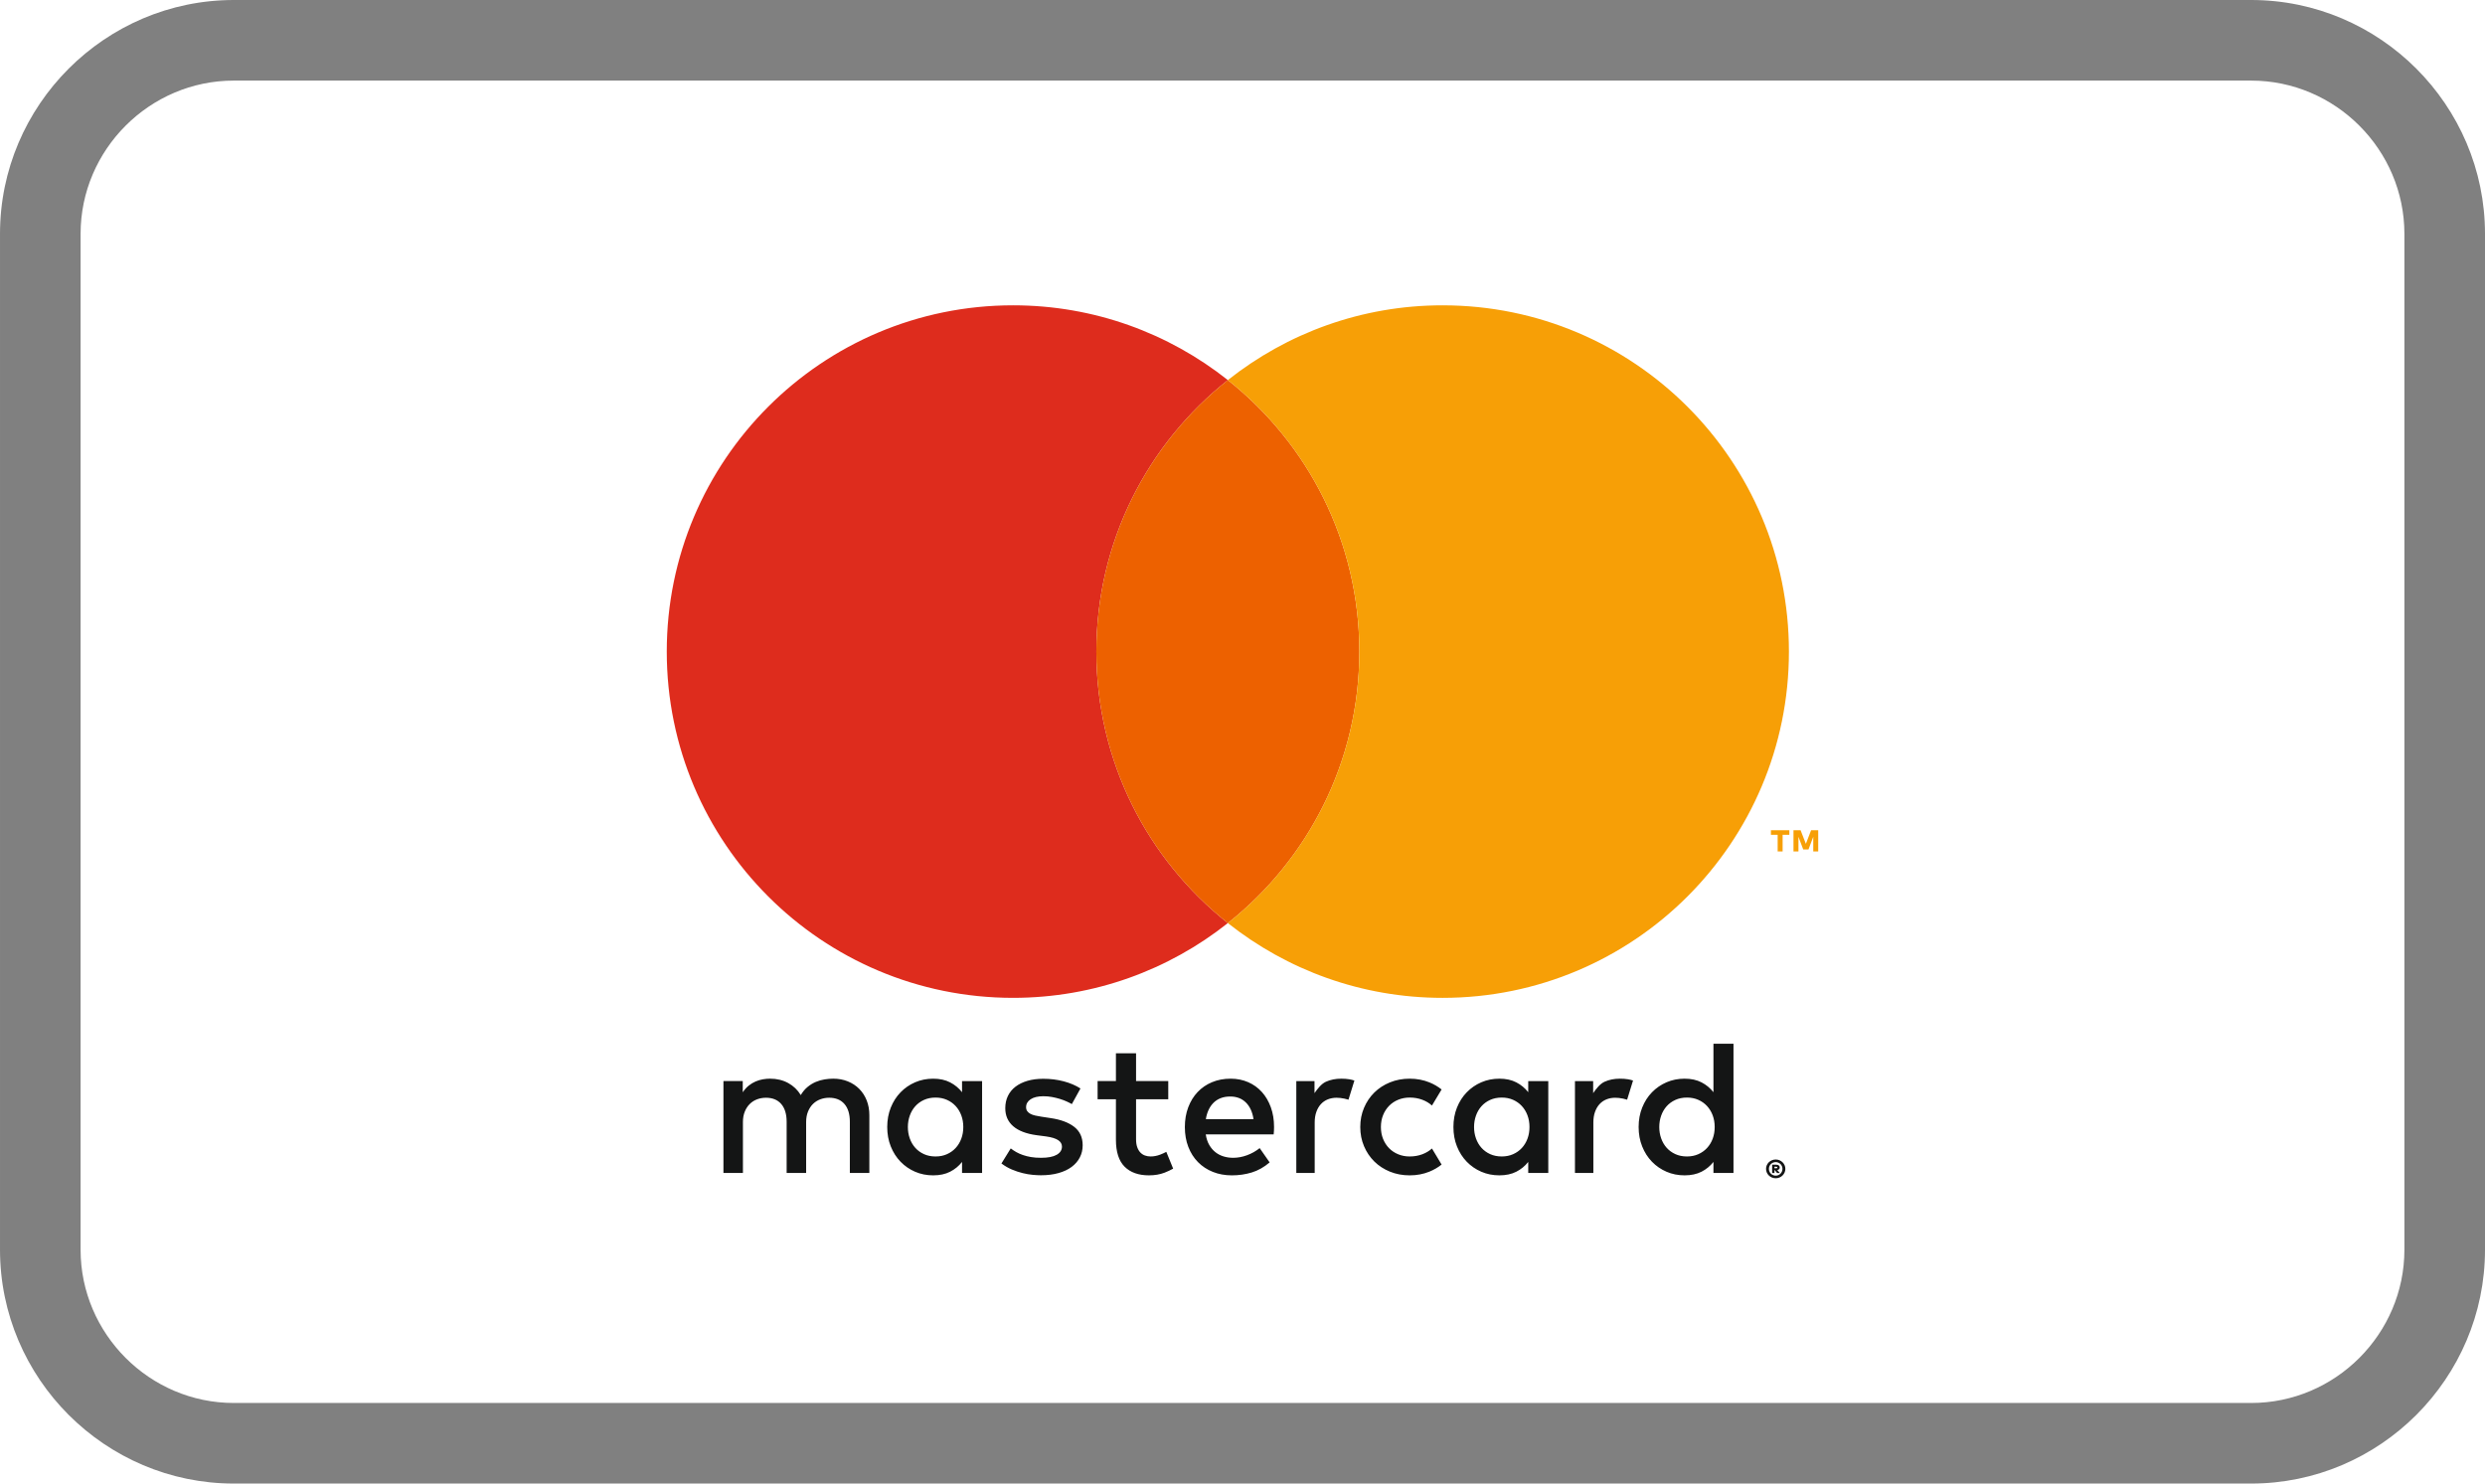
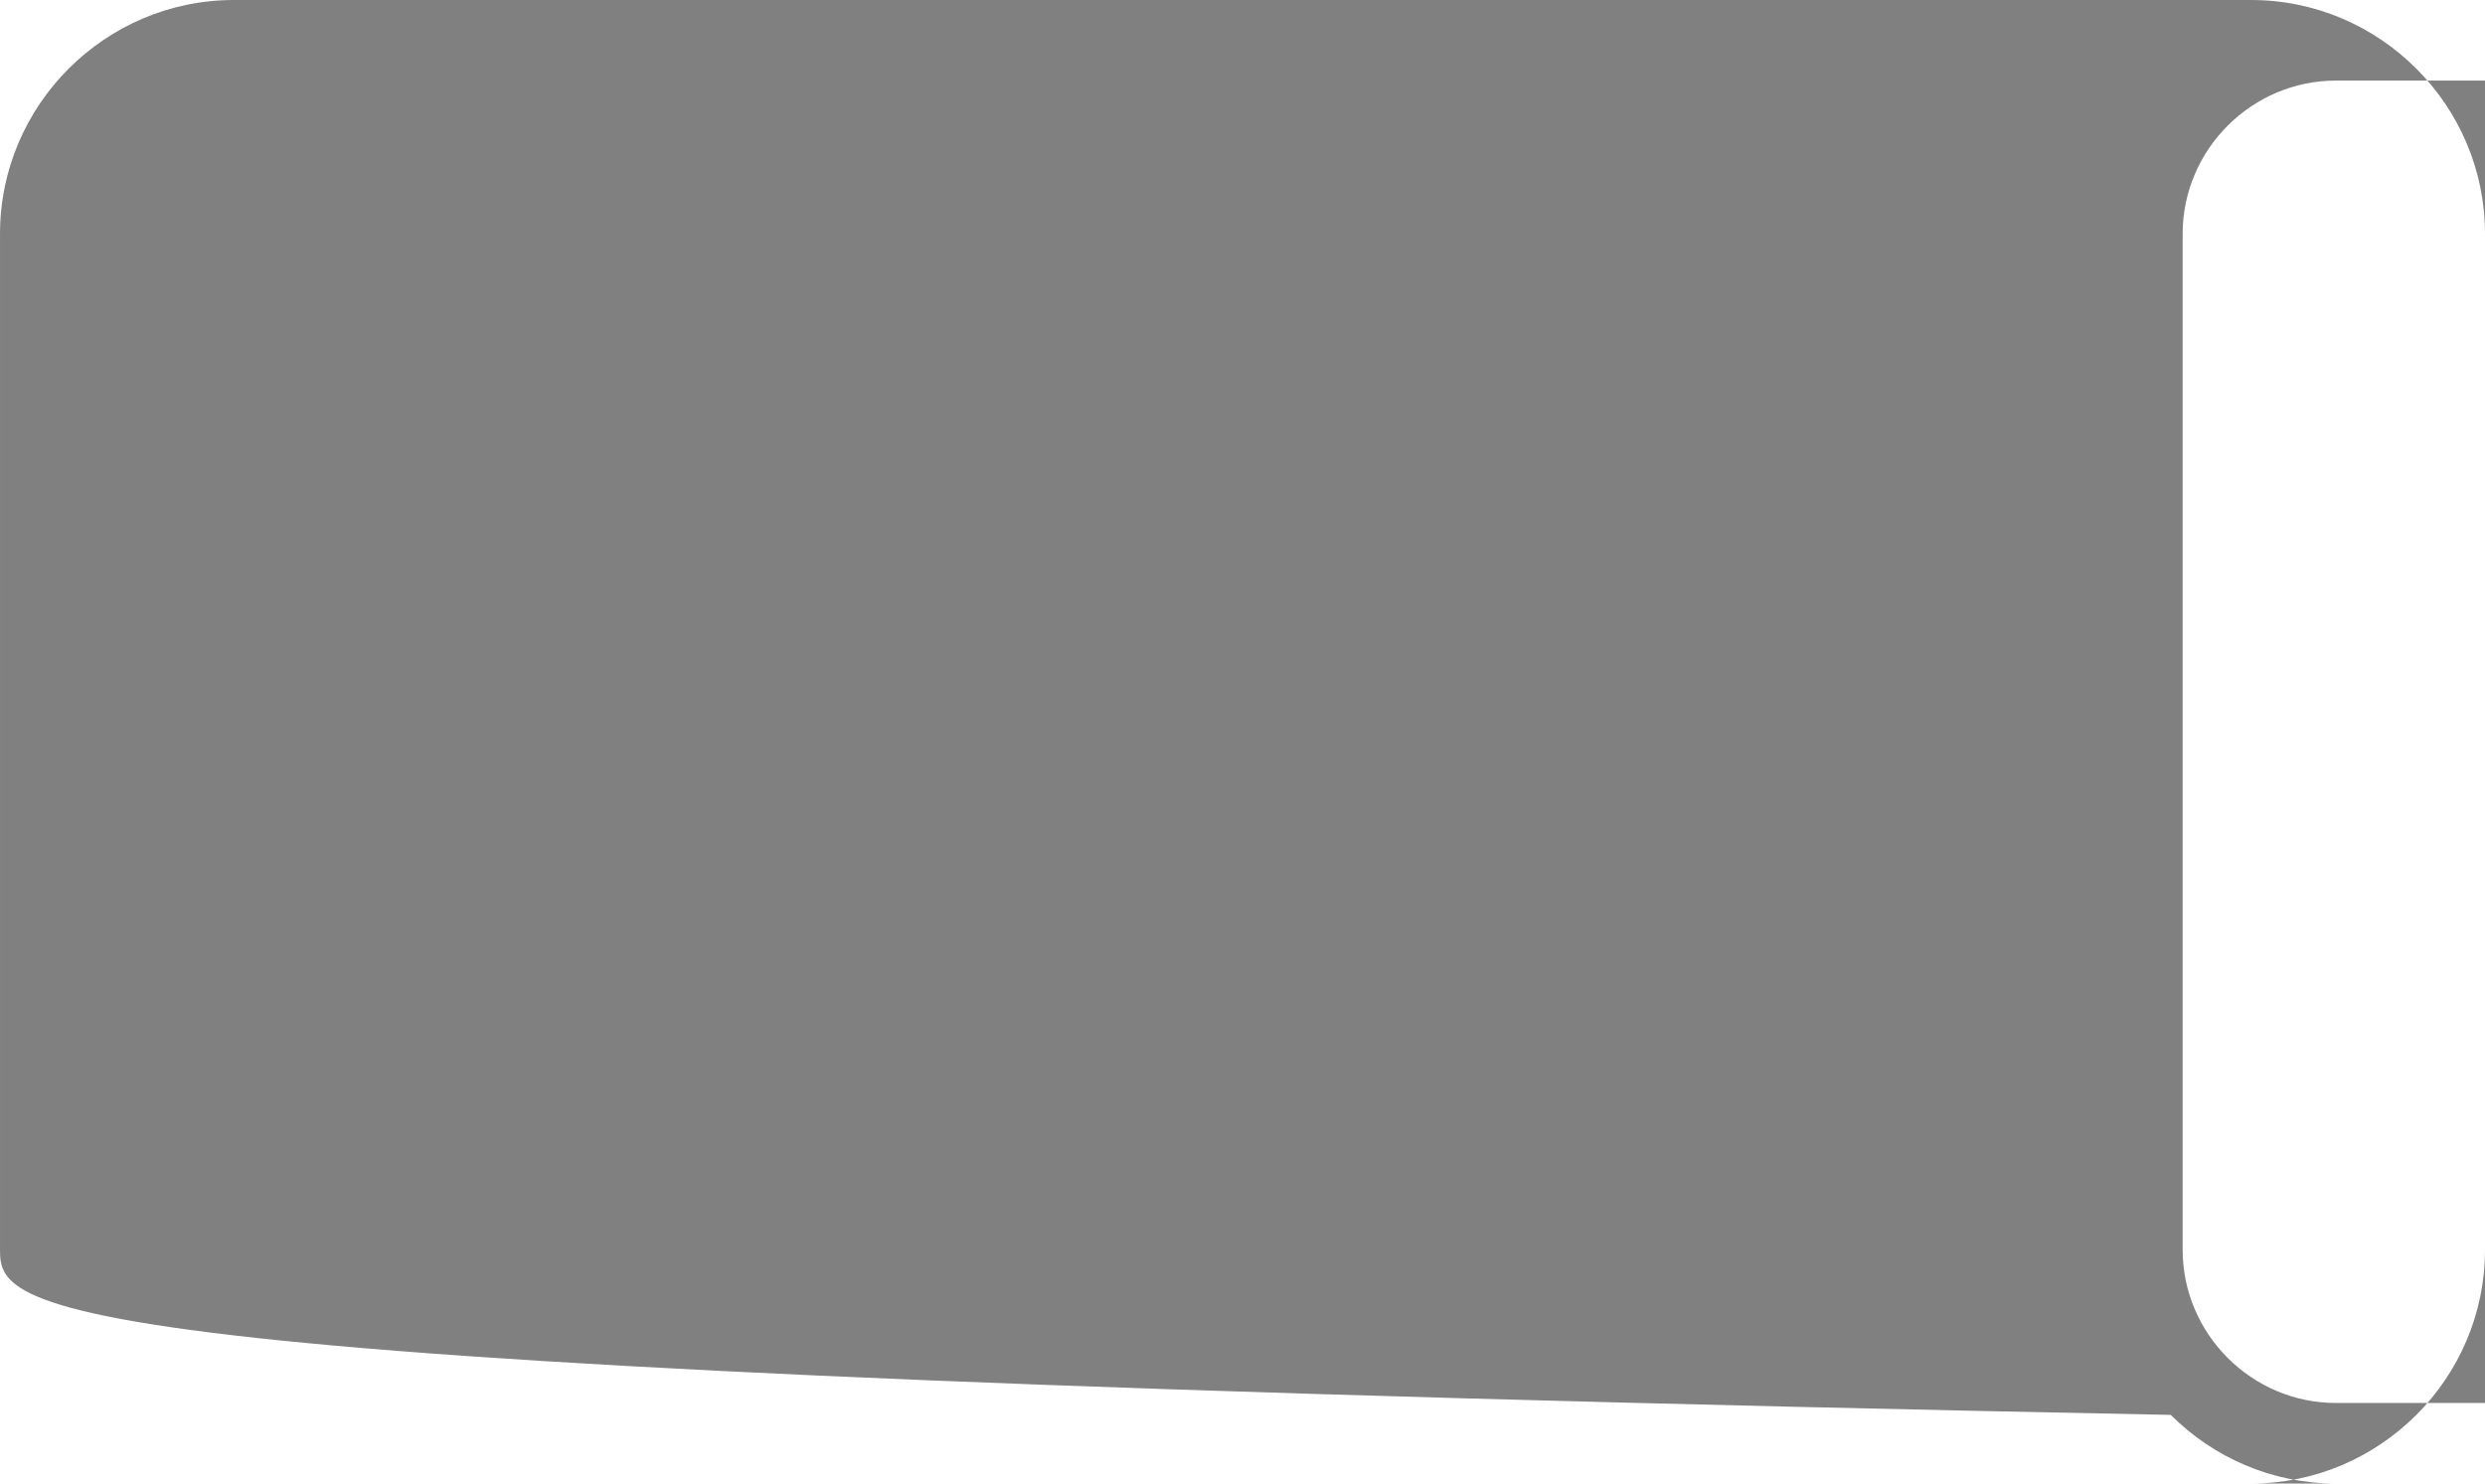
<svg xmlns="http://www.w3.org/2000/svg" viewBox="0 0 333333 199007" shape-rendering="geometricPrecision" text-rendering="geometricPrecision" image-rendering="optimizeQuality" fill-rule="evenodd" clip-rule="evenodd">
  <path d="M115259 146065c-432-433-944-770-1538-1010-593-239-1243-360-1949-360-374 0-761 32-1164 97-403 63-796 178-1183 340-386 163-754 388-1102 676-348 287-652 650-909 1087-415-686-978-1224-1687-1615-710-389-1522-585-2435-585-307 0-624 28-953 83-328 56-654 152-977 289-324 138-633 324-928 560s-562 534-803 894v-1505h-2590v12324h2614v-6831c0-523 83-988 249-1396s389-748 667-1022c278-276 603-483 977-624s772-213 1195-213c880 0 1563 278 2048 837 485 557 728 1355 728 2392v6857h2615v-6831c0-523 83-988 249-1396s388-748 666-1022c278-276 604-483 977-624 374-141 772-213 1196-213 879 0 1562 278 2048 837 486 557 728 1355 728 2392v6857h2615v-7745c0-720-119-1380-355-1981-236-600-571-1117-1002-1550zm122765 10443v204h235c48 0 86-7 111-22 26-15 39-41 39-78s-13-63-39-79c-26-17-63-25-111-25h-235zm241-272c153 0 269 34 348 102s119 158 119 273c0 89-28 163-85 222-57 58-140 98-248 115l347 401h-375l-310-389h-36v389h-313v-1114h554zm-73 1467c125 0 243-24 353-72 109-48 206-113 287-194 81-82 145-179 193-289 46-110 69-228 69-356 0-125-23-243-69-354-47-111-111-207-193-288-80-81-177-146-287-193s-228-71-353-71c-129 0-248 24-359 71-111 48-208 112-290 193-81 81-147 177-193 288s-70 229-70 354c0 127 23 246 70 356 46 110 111 207 193 289 82 81 179 146 290 194s230 72 359 72zm0-2166c179 0 347 33 504 100 157 65 294 156 410 269 117 114 209 246 276 398 68 153 101 315 101 489 0 172-33 335-101 487-67 152-158 287-276 401-116 116-253 206-410 272-157 67-325 100-504 100-183 0-354-33-512-100-159-66-296-156-413-272-116-114-208-248-274-401-66-152-100-316-100-487 0-174 33-335 100-489 66-152 158-285 274-398 117-113 254-204 413-269 158-67 329-100 512-100zm-51855-7207c342-347 750-618 1222-811s982-290 1531-290c605 0 1165 96 1684 290 502 186 937 447 1306 778l1294-2153c-485-388-1032-706-1640-953-811-330-1691-495-2644-495-952 0-1833 165-2644 495s-1509 785-2097 1364c-587 578-1048 1263-1382 2052-335 789-503 1646-503 2572 0 927 167 1784 503 2574 334 789 795 1472 1382 2052 587 579 1286 1033 2097 1364 811 330 1692 495 2644 495 953 0 1833-165 2644-495 608-248 1155-565 1640-954l-1294-2153c-369 331-804 591-1306 778-519 193-1080 290-1684 290-548 0-1059-96-1531-290-472-193-880-463-1222-810-343-347-613-763-810-1247-197-486-295-1019-295-1603 0-583 98-1117 295-1601 197-486 468-901 811-1248zm43399 4419c-180 481-434 897-760 1248-326 352-716 628-1170 829-454 202-961 303-1517 303-584 0-1105-105-1563-315-459-210-847-493-1165-849-317-356-561-774-733-1254-172-481-257-990-257-1531 0-540 86-1050 257-1531 172-480 416-898 733-1254 318-356 706-639 1165-849 458-211 980-316 1563-316 556 0 1063 101 1517 303 455 201 845 478 1170 830 326 352 579 767 760 1248 180 480 269 1002 269 1569s-90 1090-269 1570zm103-12741v6502c-430-548-961-989-1596-1318-635-331-1394-496-2277-496-867 0-1673 160-2419 482s-1398 770-1956 1344-995 1258-1312 2052c-319 793-477 1661-477 2605s158 1812 477 2605c317 794 754 1478 1312 2053 557 574 1209 1022 1956 1344 746 322 1552 482 2419 482 882 0 1642-163 2277-489 634-325 1166-763 1596-1311v1479h2688v-17334h-2688zm-12559 4688c-756 0-1437 137-2046 411-609 275-1119 935-1530 1527v-1616h-2442v12324h2468v-6780c0-523 72-991 219-1402 146-412 347-759 604-1042s567-498 927-644c361-146 755-219 1183-219 327 0 678 39 1055 117 193 39 372 87 540 144l795-2572c-216-69-434-127-659-165-331-56-702-83-1113-83zm-37379 0c-754 0-1436 137-2045 411-609 275-1119 935-1531 1527v-1616h-2441v12324h2467v-6780c0-523 73-991 219-1402 146-412 347-759 605-1042s566-498 927-644c359-146 754-219 1183-219 327 0 678 39 1056 117 192 39 372 87 540 144l795-2572c-216-69-435-127-660-165-330-56-701-83-1113-83zm-24275 10189c-433 163-860 244-1280 244-275 0-530-43-766-129-236-85-441-220-618-405-176-184-315-422-418-714-104-291-155-644-155-1055v-5365h4319v-2444h-4319v-3731h-2701v3731h-2457v2444h2457v5416c0 1639 387 2845 1163 3622 777 776 1864 1164 3262 1164 781 0 1481-120 2103-360 411-159 792-341 1149-541l-919-2251c-260 139-533 264-821 373zm49266-2136c-180 481-433 897-759 1248-326 352-716 628-1171 829-454 202-960 303-1518 303-583 0-1104-105-1563-315s-847-493-1164-849c-318-356-562-774-733-1254-172-481-257-990-257-1531 0-540 86-1050 257-1531 172-480 416-898 733-1254s705-639 1164-849c459-211 980-316 1563-316 558 0 1065 101 1518 303 455 201 845 478 1171 830s579 767 759 1248c180 480 270 1002 270 1569s-90 1090-270 1570zm102-6239c-429-548-960-989-1595-1318-634-331-1394-496-2277-496-866 0-1673 160-2419 482s-1398 770-1955 1344c-558 574-996 1258-1313 2052-318 793-476 1661-476 2605s158 1812 476 2605c317 794 755 1478 1313 2053 557 574 1209 1022 1955 1344s1553 482 2419 482c883 0 1643-163 2277-489 635-325 1166-763 1595-1311v1479h2689v-12324h-2689v1492zm-43243 3615c69-445 189-856 361-1228 172-373 393-694 662-965 271-270 592-478 965-624 374-146 800-219 1280-219 857 0 1557 266 2097 798 541 532 883 1278 1029 2238h-6394zm7520-3634c-511-570-1124-1012-1839-1325-717-313-1503-470-2360-470-910 0-1740 156-2491 470-751 313-1396 754-1936 1325-541 570-960 1254-1261 2052-300 798-450 1677-450 2637 0 978 155 1865 463 2663 309 798 741 1479 1299 2045s1223 1004 1995 1312c771 309 1621 464 2547 464 935 0 1825-129 2670-386s1644-708 2400-1351l-1337-1917c-515 411-1084 731-1706 958-622 228-1242 341-1859 341-438 0-858-59-1261-180-403-120-768-306-1094-559s-605-577-837-972c-231-394-390-870-476-1428h9109c17-154 30-317 39-489 8-171 13-343 13-515 0-960-144-1837-431-2631-286-793-685-1475-1196-2046zm-25175 4670c-756-587-1806-979-3152-1176l-1274-194c-284-43-550-92-798-148s-463-131-643-225c-179-94-324-215-431-360-107-146-160-326-160-541 0-438 204-792 611-1062s980-404 1717-404c386 0 766 33 1139 103 373 69 726 154 1061 256 334 103 639 217 914 342 274 124 506 243 695 353l1157-2096c-643-412-1393-731-2251-959-857-227-1771-341-2741-341-789 0-1496 93-2123 277-625 184-1159 446-1601 784-442 340-781 753-1017 1242-237 490-353 1038-353 1647 0 995 353 1799 1060 2413 708 613 1749 1014 3120 1202l1287 168c738 102 1278 268 1622 495 343 227 514 516 514 869 0 462-236 829-708 1099s-1170 405-2097 405c-506 0-958-34-1357-103-398-69-764-160-1093-276-331-116-627-248-889-398-261-150-504-311-726-482l-1248 2019c446 334 914 605 1402 811 490 205 969 366 1441 481 472 117 918 193 1338 231 420 39 789 59 1106 59 883 0 1675-98 2374-296 700-198 1287-474 1763-831 477-356 840-780 1094-1273s379-1035 379-1627c0-1055-376-1876-1131-2464zm-15152 1589c-180 481-433 897-759 1248-326 352-716 628-1170 829-455 202-961 303-1518 303-583 0-1105-105-1563-315-459-210-847-493-1164-849-318-356-562-774-733-1254-172-481-257-990-257-1531 0-540 86-1050 257-1531 172-480 416-898 733-1254s706-639 1164-849c459-211 980-316 1563-316 557 0 1063 101 1518 303 454 201 844 478 1170 830s579 767 759 1248c180 480 270 1002 270 1569s-90 1090-270 1570zm103-6239c-429-548-961-989-1596-1318-635-331-1394-496-2277-496-866 0-1672 160-2419 482-746 322-1398 770-1955 1344-558 574-995 1258-1313 2052-317 793-476 1661-476 2605s159 1812 476 2605c318 794 755 1478 1313 2053 557 574 1209 1022 1955 1344 747 322 1553 482 2419 482 883 0 1643-163 2277-489 635-325 1167-763 1596-1311v1479h2689v-12324h-2689v1492z" fill="#141515" />
  <path d="M147063 87405c0-14766 6898-27911 17638-36420-7920-6274-17924-10030-28812-10030-25653 0-46450 20797-46450 46449 0 25653 20796 46449 46450 46449 10888 0 20892-3755 28812-10029-10740-8508-17638-21654-17638-36420z" fill="#de2c1d" />
  <path d="M147063 87405c0 14767 6898 27912 17638 36420 10740-8508 17637-21654 17637-36420s-6898-27911-17637-36420c-10740 8508-17638 21654-17638 36420z" fill="#ed6100" />
  <path d="M193513 40955c-10888 0-20892 3756-28811 10030 10740 8508 17637 21654 17637 36420 0 14767-6898 27912-17637 36420 7919 6274 17923 10029 28811 10029 25653 0 46449-20796 46449-46449s-20796-46449-46449-46449zm49714 73260v-1972l-640 1702h-706l-640-1698v1968h-666v-2843h954l707 1820 700-1820h956v2843h-667zm-4775 0v-2230h-903v-613h2470v613h-902v2230h-666z" fill="#f79f06" />
-   <path d="M31366 0h270600c8631 0 16474 3528 22156 9210 5683 5683 9211 13526 9211 22156v136275c0 8629-3529 16472-9211 22155-5683 5682-13526 9211-22155 9211H31367c-8629 0-16473-3528-22156-9211C3529 184114 1 176272 1 167641V31366c0-8631 3528-16474 9210-22156S22737 0 31368 0zm270600 10811H31366c-5647 0-10785 2315-14513 6043s-6043 8866-6043 14513v136275c0 5646 2315 10784 6043 14512 3729 3729 8867 6044 14513 6044h270600c5645 0 10783-2315 14512-6044 3728-3729 6044-8867 6044-14511V31368c0-5645-2315-10784-6043-14513-3728-3728-8867-6043-14513-6043z" fill="gray" fill-rule="nonzero" />
+   <path d="M31366 0h270600c8631 0 16474 3528 22156 9210 5683 5683 9211 13526 9211 22156v136275c0 8629-3529 16472-9211 22155-5683 5682-13526 9211-22155 9211h11367c-8629 0-16473-3528-22156-9211C3529 184114 1 176272 1 167641V31366c0-8631 3528-16474 9210-22156S22737 0 31368 0zm270600 10811h11366c-5647 0-10785 2315-14513 6043s-6043 8866-6043 14513v136275c0 5646 2315 10784 6043 14512 3729 3729 8867 6044 14513 6044h270600c5645 0 10783-2315 14512-6044 3728-3729 6044-8867 6044-14511V31368c0-5645-2315-10784-6043-14513-3728-3728-8867-6043-14513-6043z" fill="gray" fill-rule="nonzero" />
</svg>
